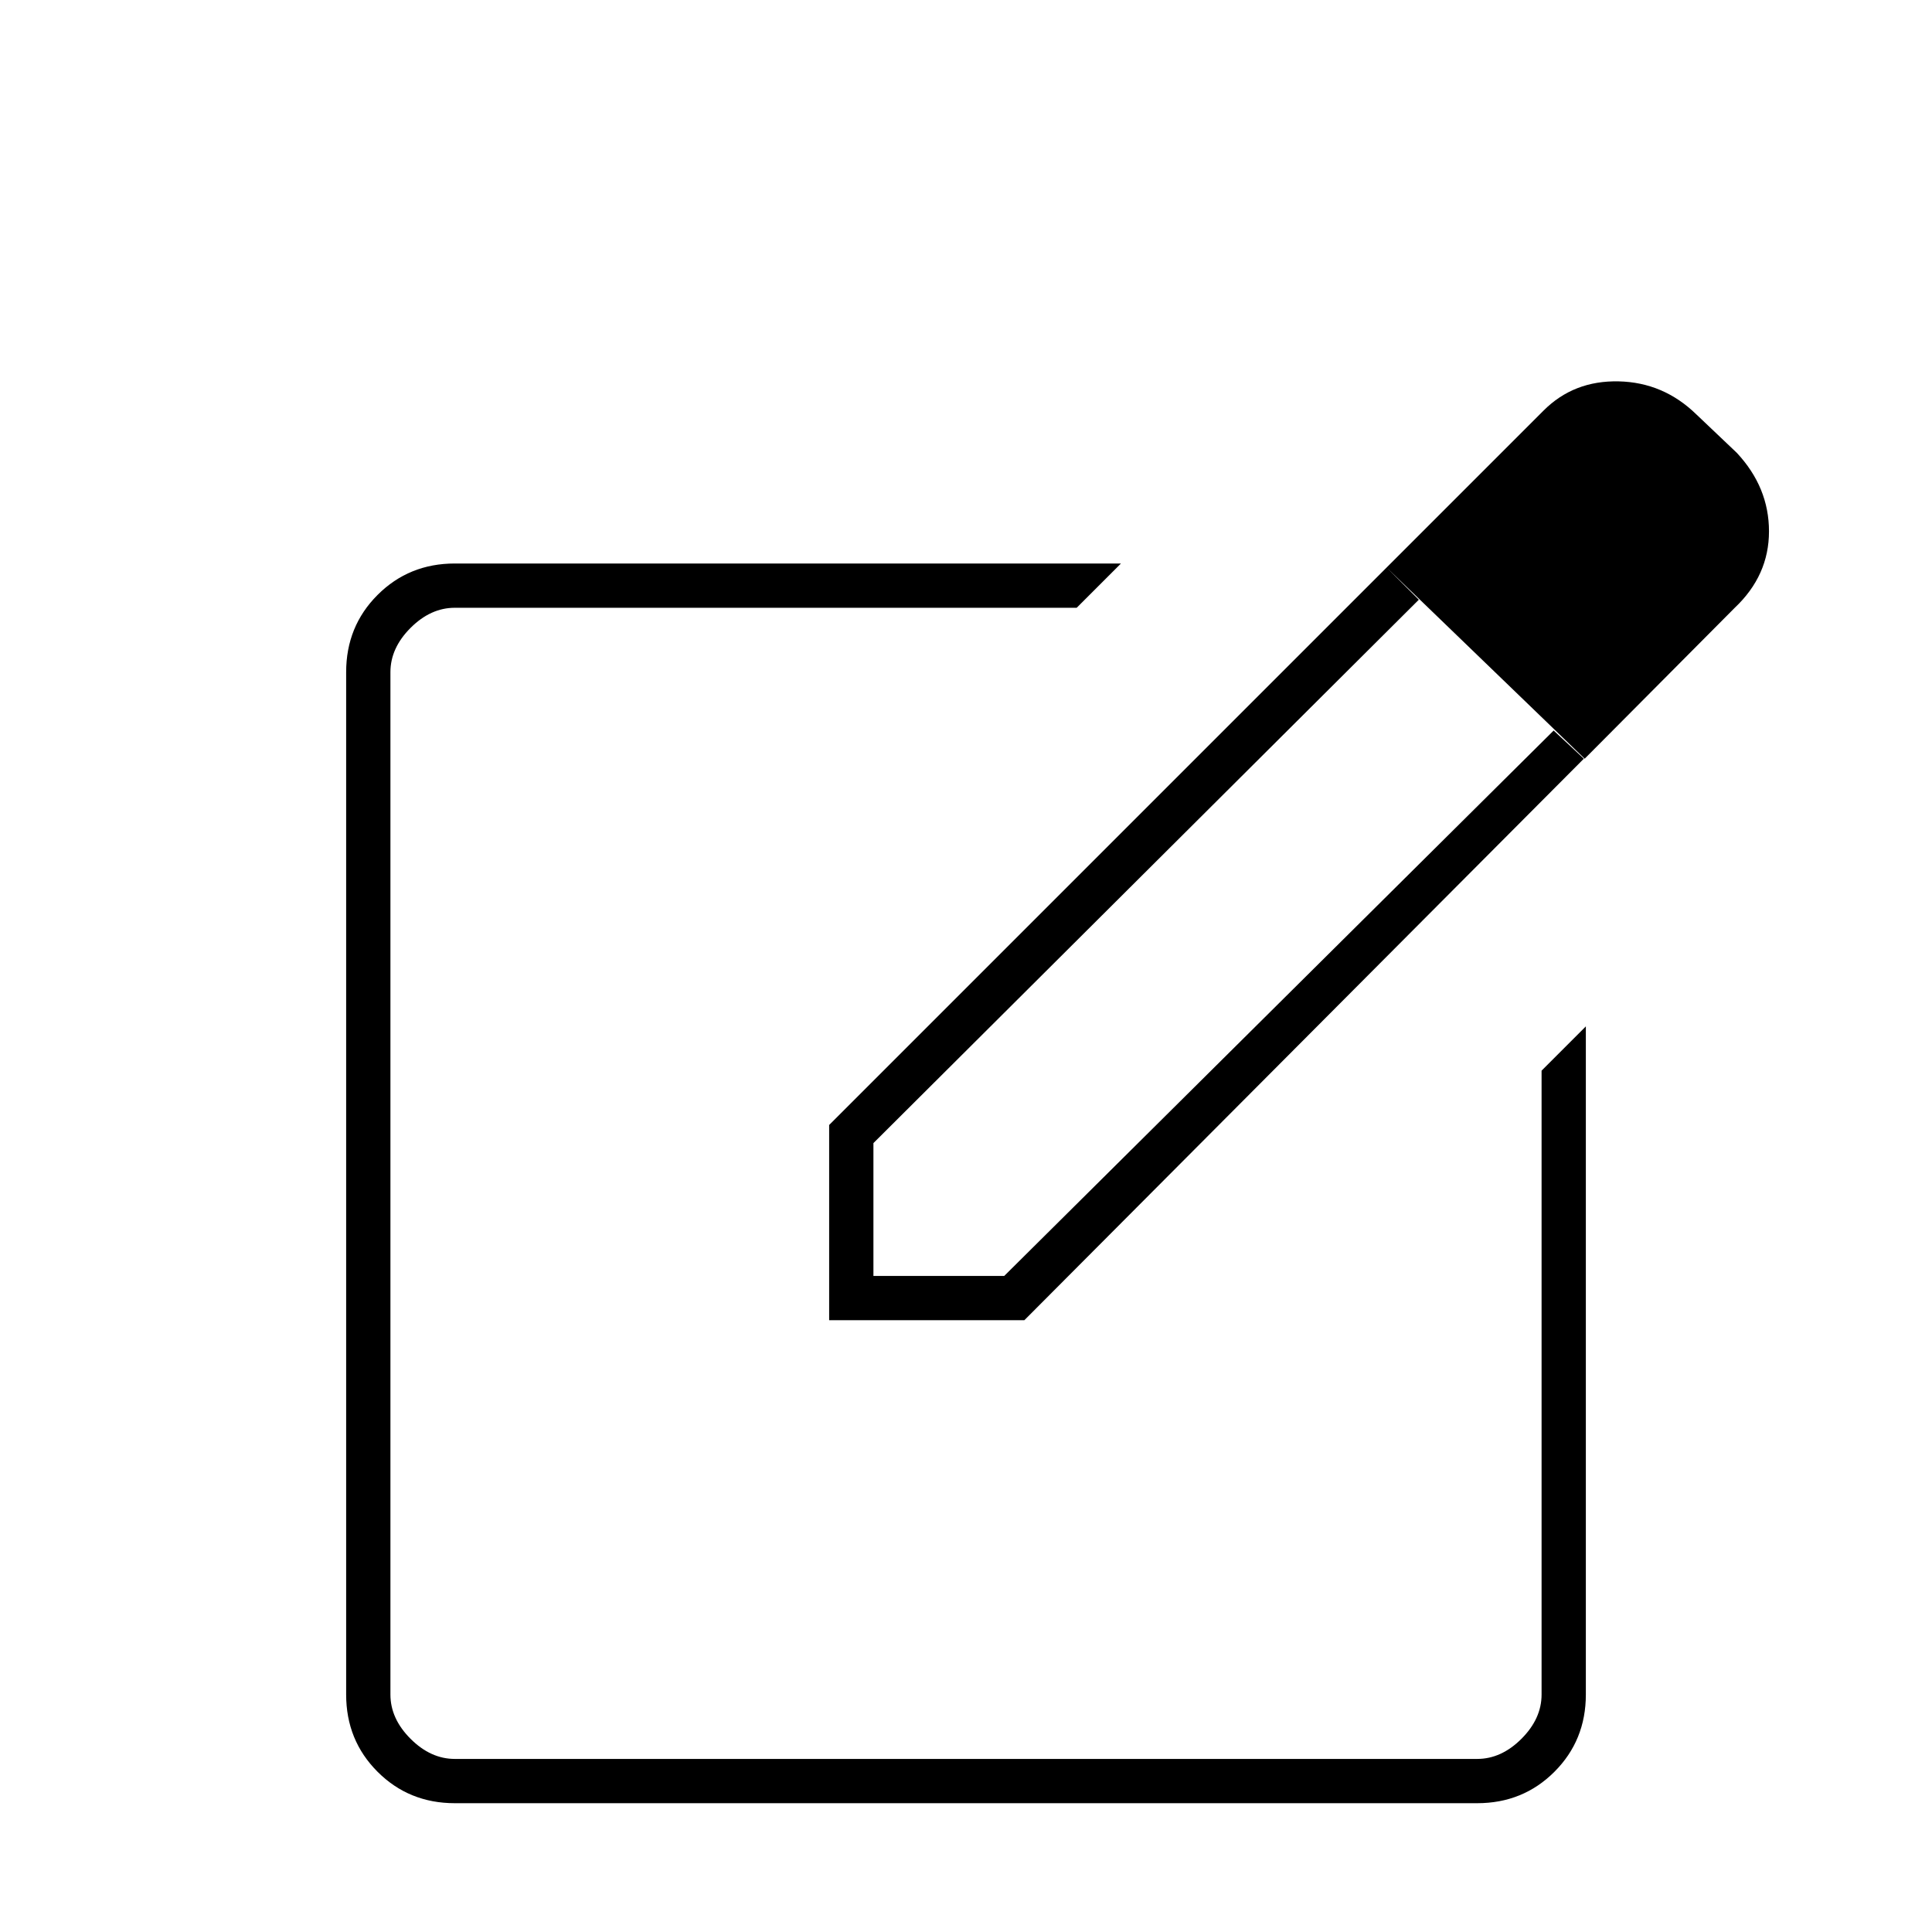
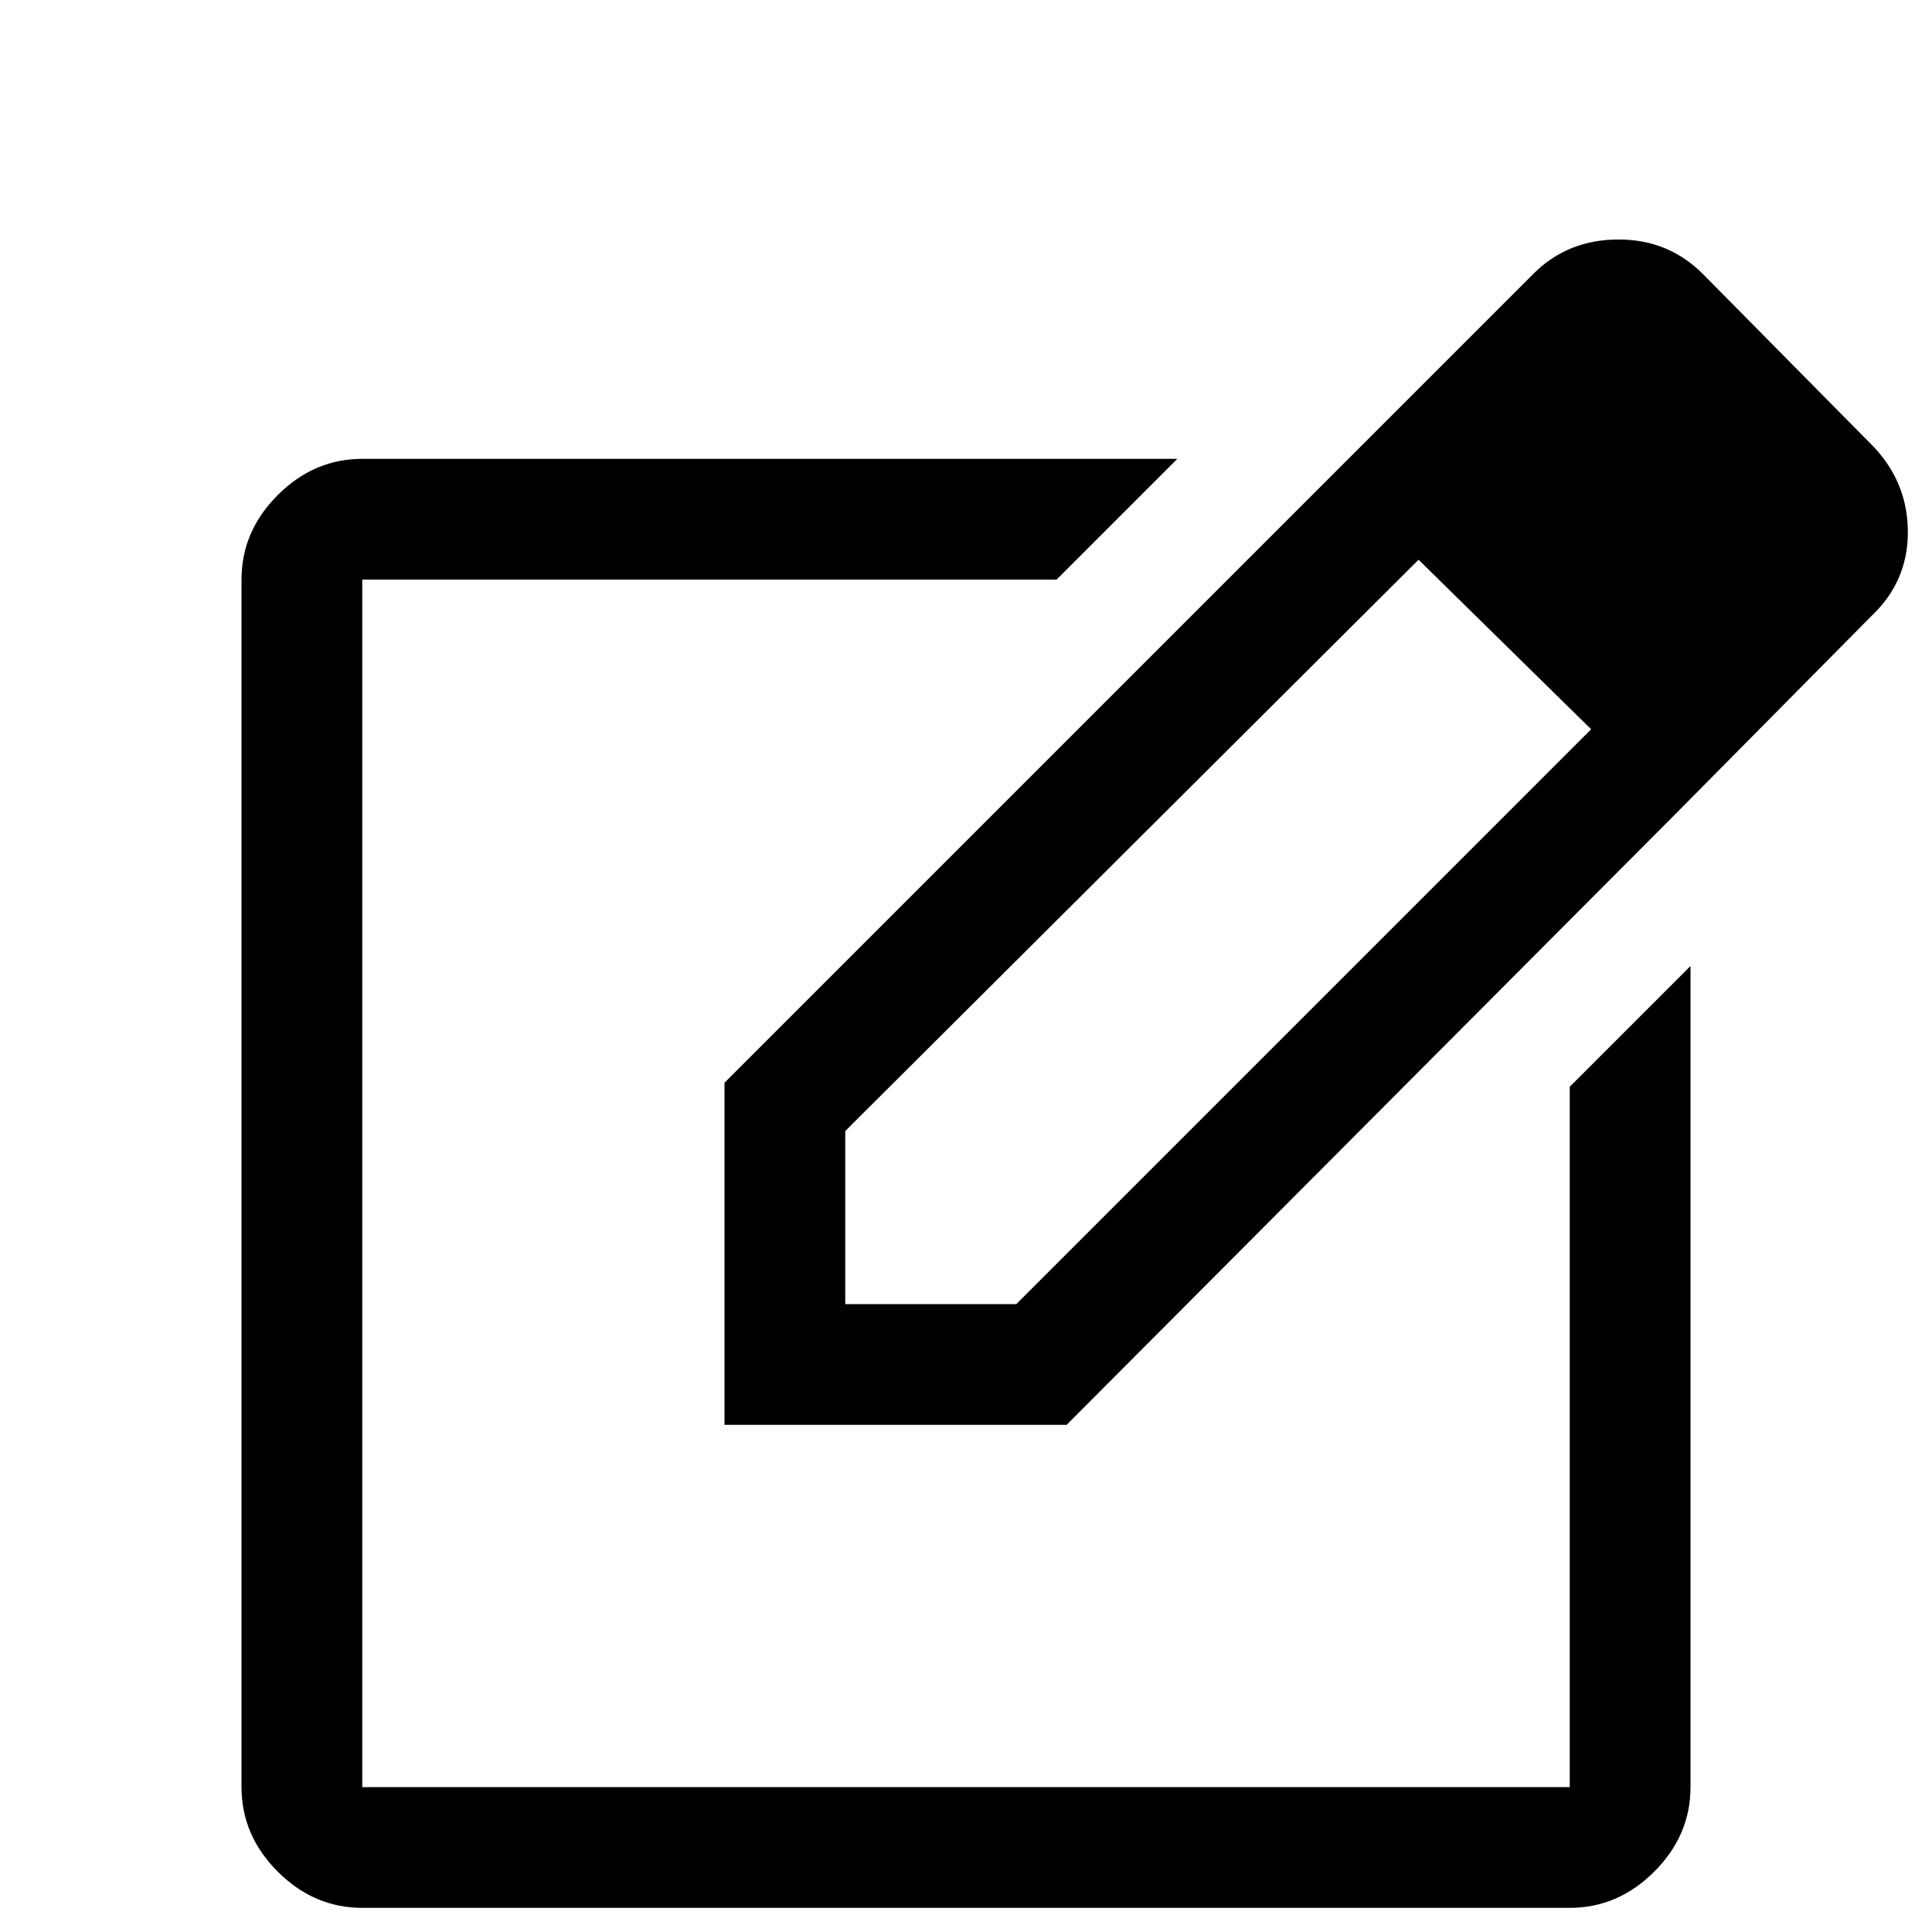
<svg xmlns="http://www.w3.org/2000/svg" height="48" viewBox="0 -960 960 960" width="48">
-   <path d="M226-64q-22.775 0-38.387-15.612Q172-95.225 172-118v-508q0-22.775 15.613-38.388Q203.225-680 226-680h331l-22 22H226q-12 0-22 10t-10 22v508q0 12 10 22t22 10h508q12 0 22-10t10-22v-310l22-22v332q0 22.775-15.612 38.388Q756.775-64 734-64H226Zm254-308Zm209-306 16 16-271 270v66h65l273-271 15 14-278 279h-97v-97l277-277Zm98.418 95L689-678l78-78q15-15 37.311-14.5T843-754l20 19q16 17.135 16 39.039 0 21.905-17 37.961l-74.582 75Z" />
+   <path d="M180-12q-24 0-42-18t-18-42v-600q0-24 18-42t42-18h405l-60 60H180v600h600v-348l60-60v408q0 24-18 42t-42 18H180Zm300-360Zm182-352 43 42-285 284v86h85l286-286 42 42-303 304H360v-170l302-302Zm171 168L662-724l100-100q17-17 42.311-17T847-823l84 85q17 18 17 42.472T930-654l-97 98Z" />
</svg>
